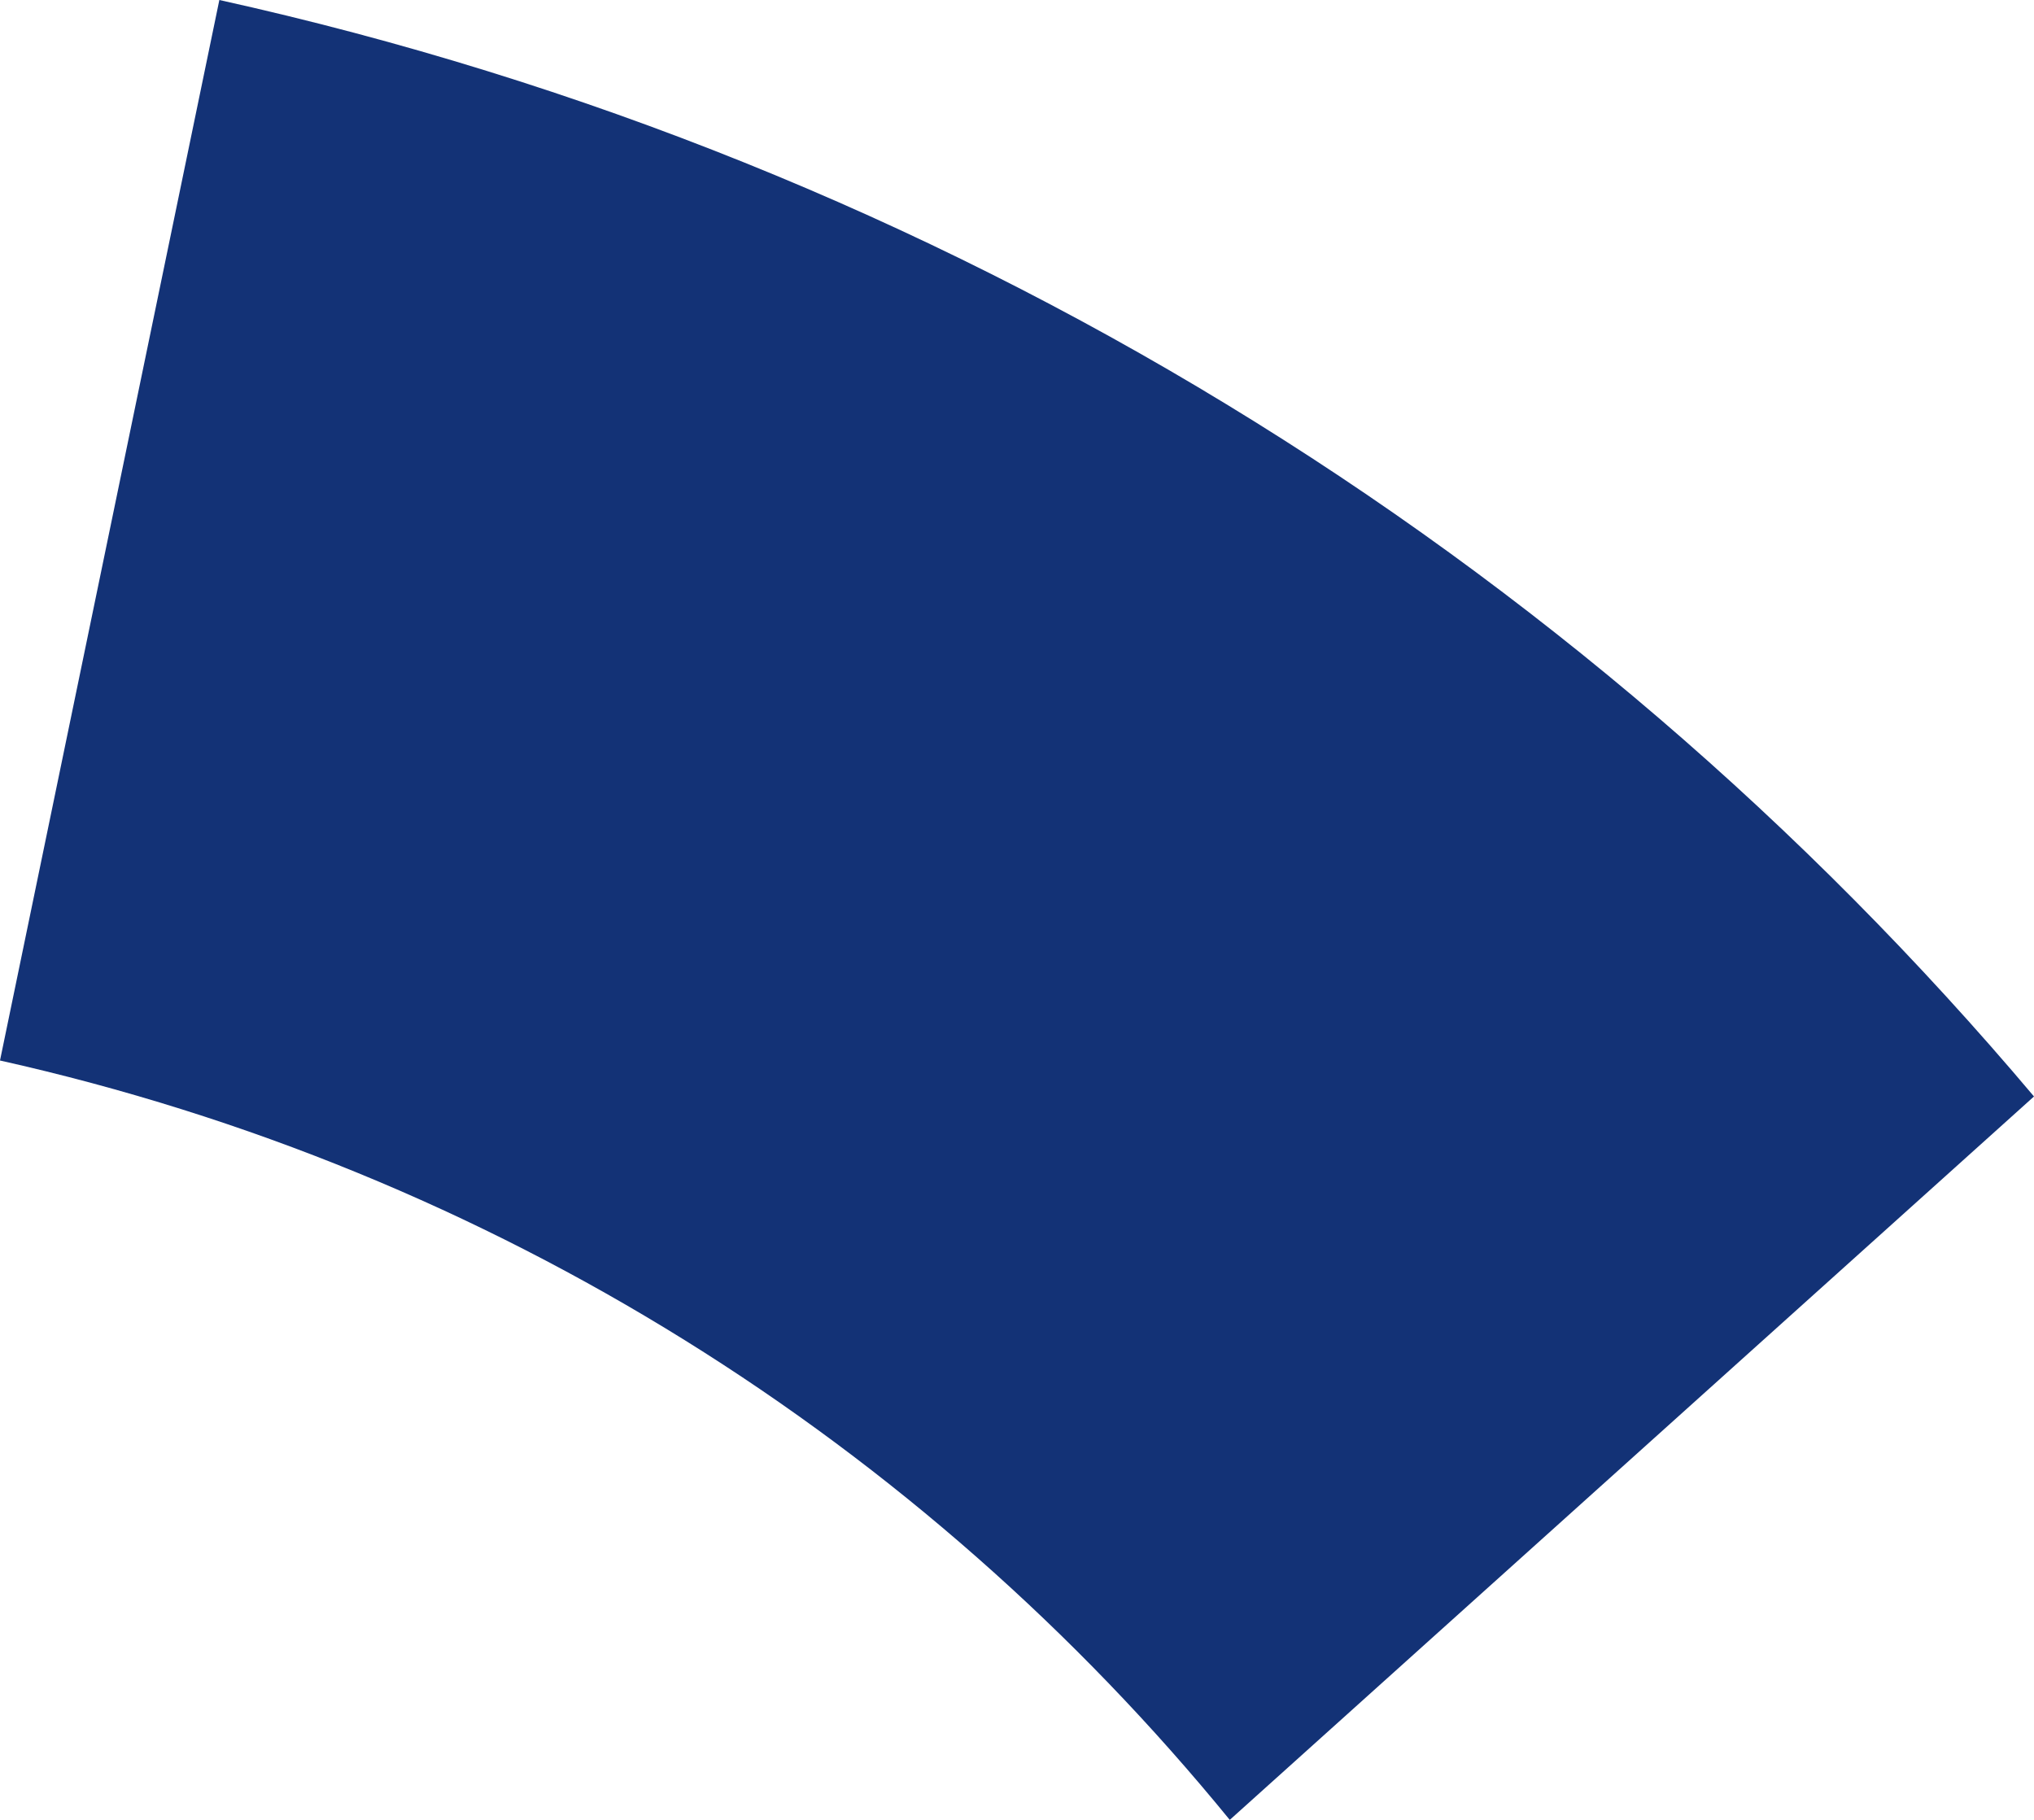
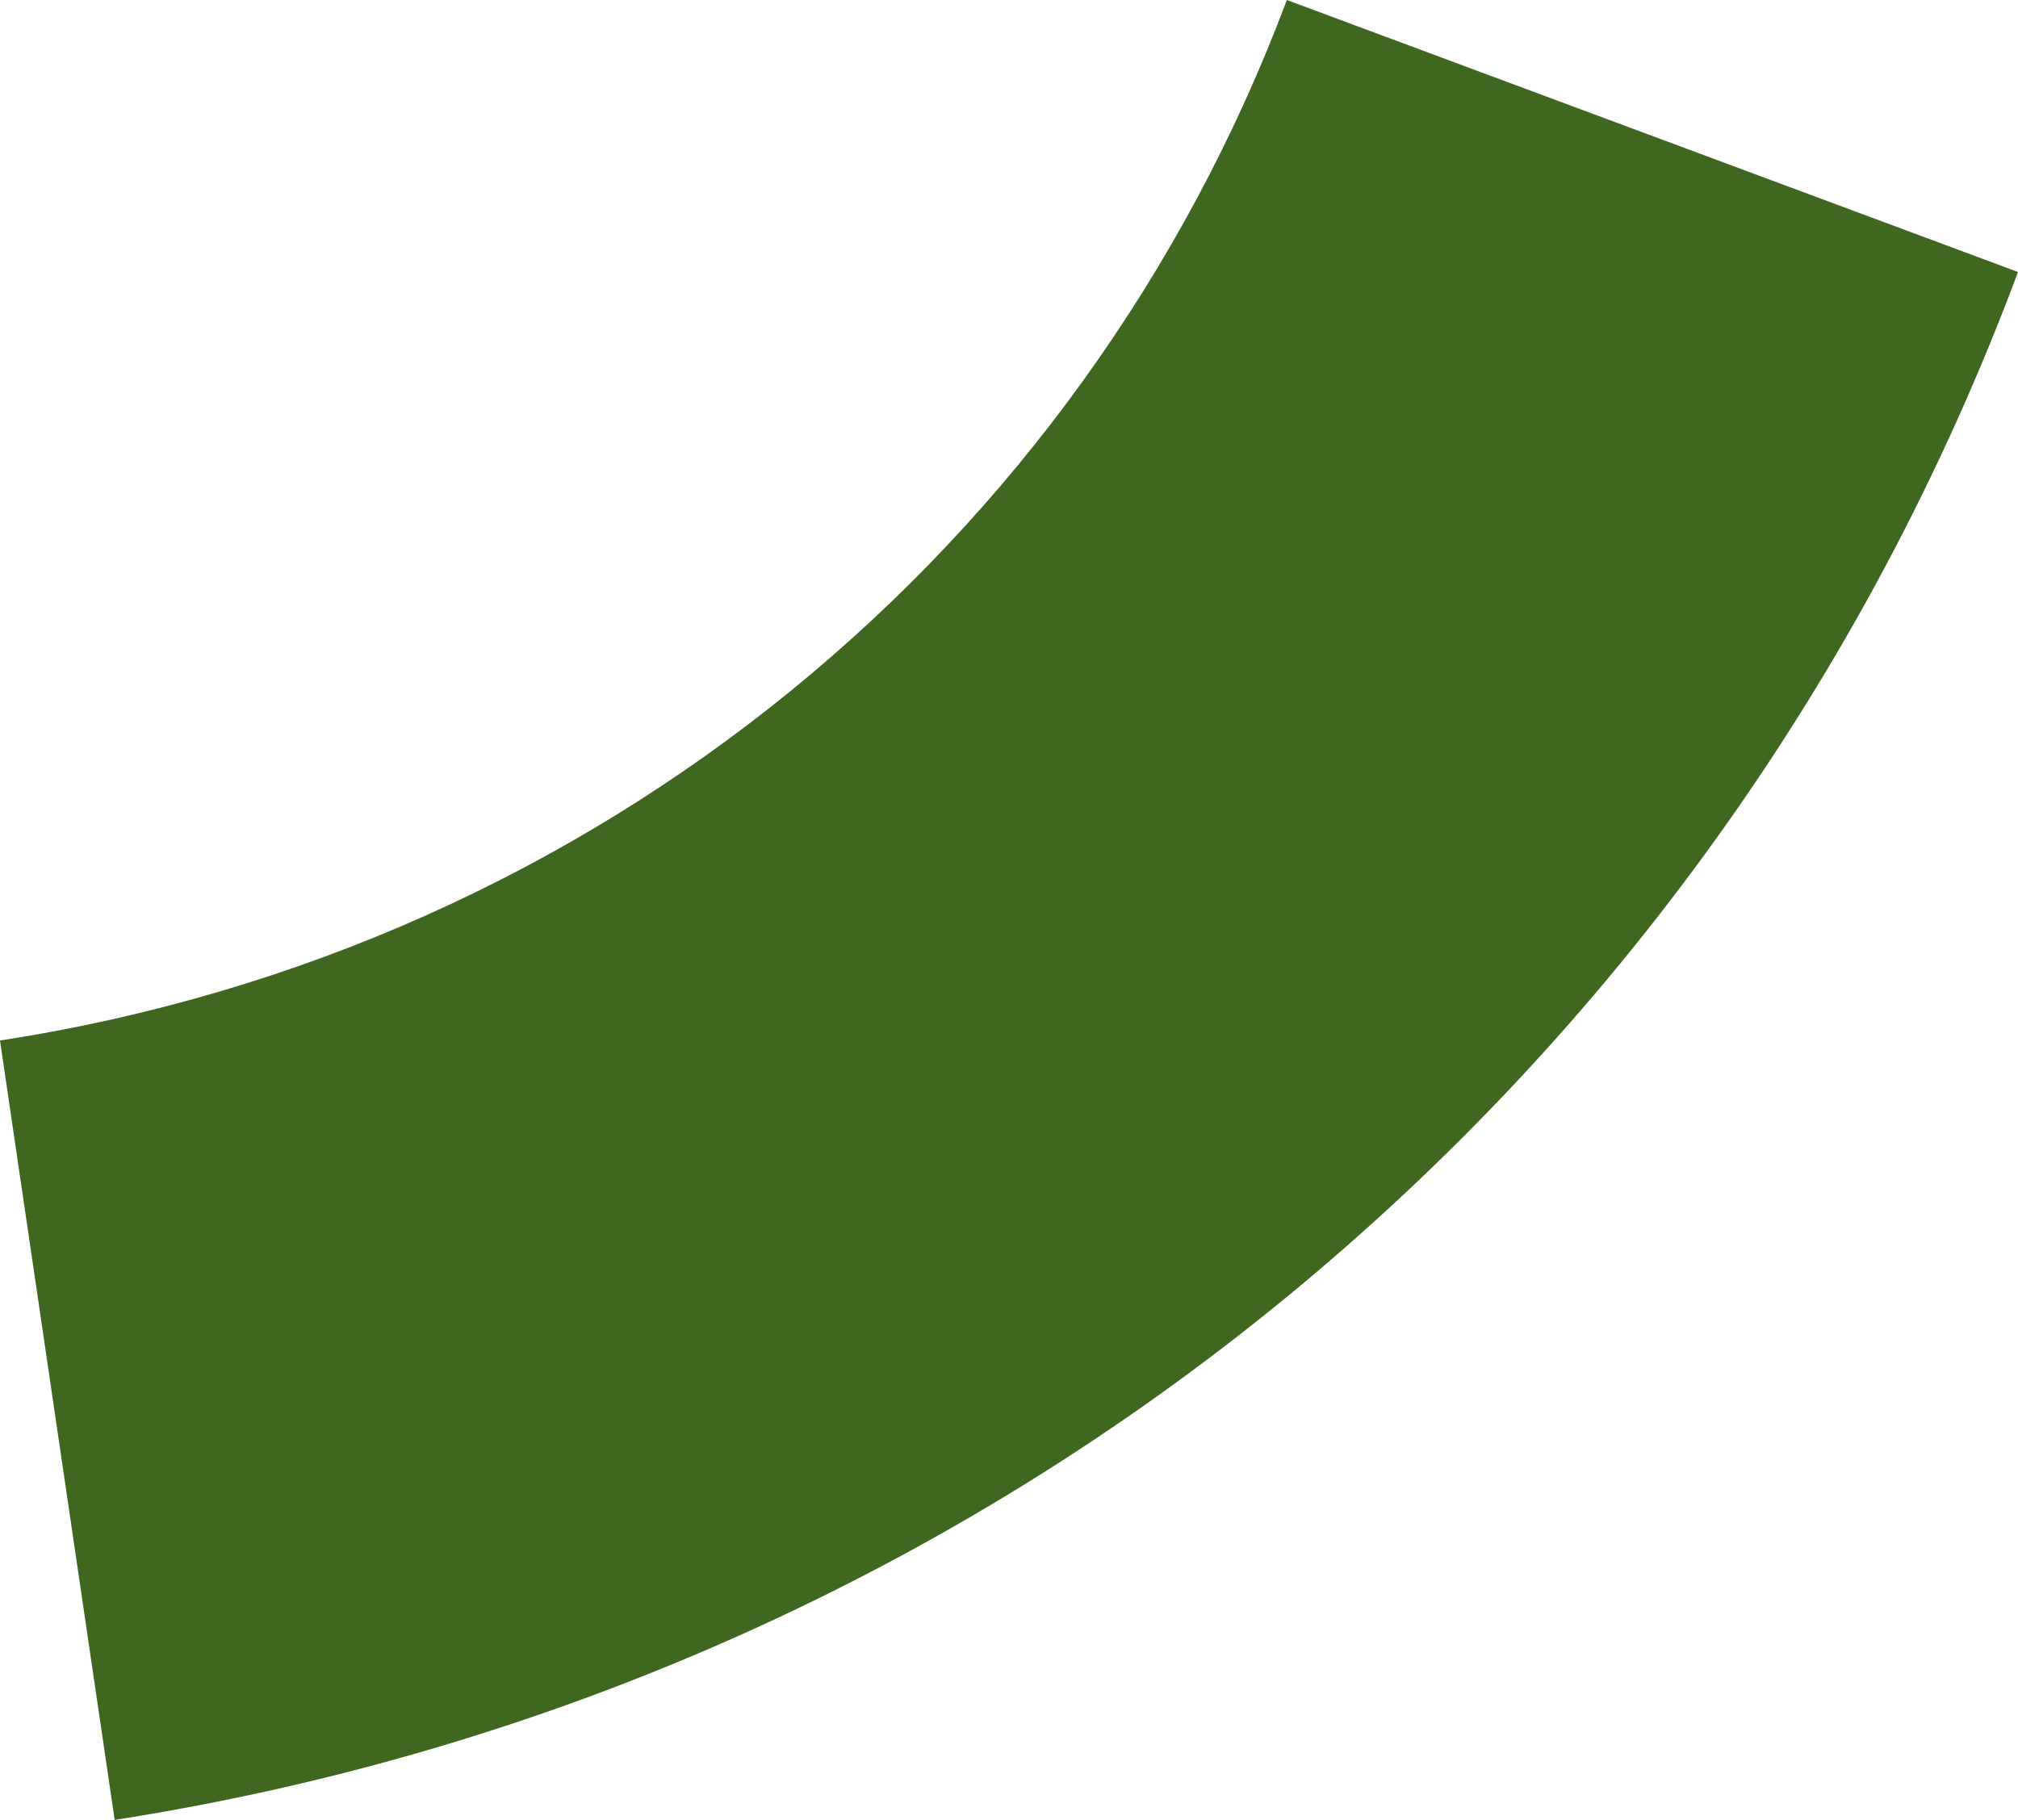
- <svg xmlns="http://www.w3.org/2000/svg" version="1.1" width="38px" height="34px">
-   <g transform="matrix(1 0 0 1 -1086 -902 )">
-     <path d="M 38 20.485  L 22.975 34  C 17.221 26.948  9.225 21.876  0 19.813  L 4.098 0  C 17.643 3  29.421 10.31  38 20.485  Z " fill-rule="nonzero" fill="#133276" stroke="none" transform="matrix(1 0 0 1 1086 902 )" />
+ <svg xmlns="http://www.w3.org/2000/svg" version="1.1" width="51px" height="46px">
+   <g transform="matrix(1 0 0 1 -1084 -976 )">
+     <path d="M 2.898 46  L 0 26.3  C 15.113 23.974  27.335 13.829  32.522 0  L 51 6.875  C 43.34 27.415  25.264 42.501  2.898 46  Z " fill-rule="nonzero" fill="#40671f" stroke="none" transform="matrix(1 0 0 1 1084 976 )" />
  </g>
</svg>
